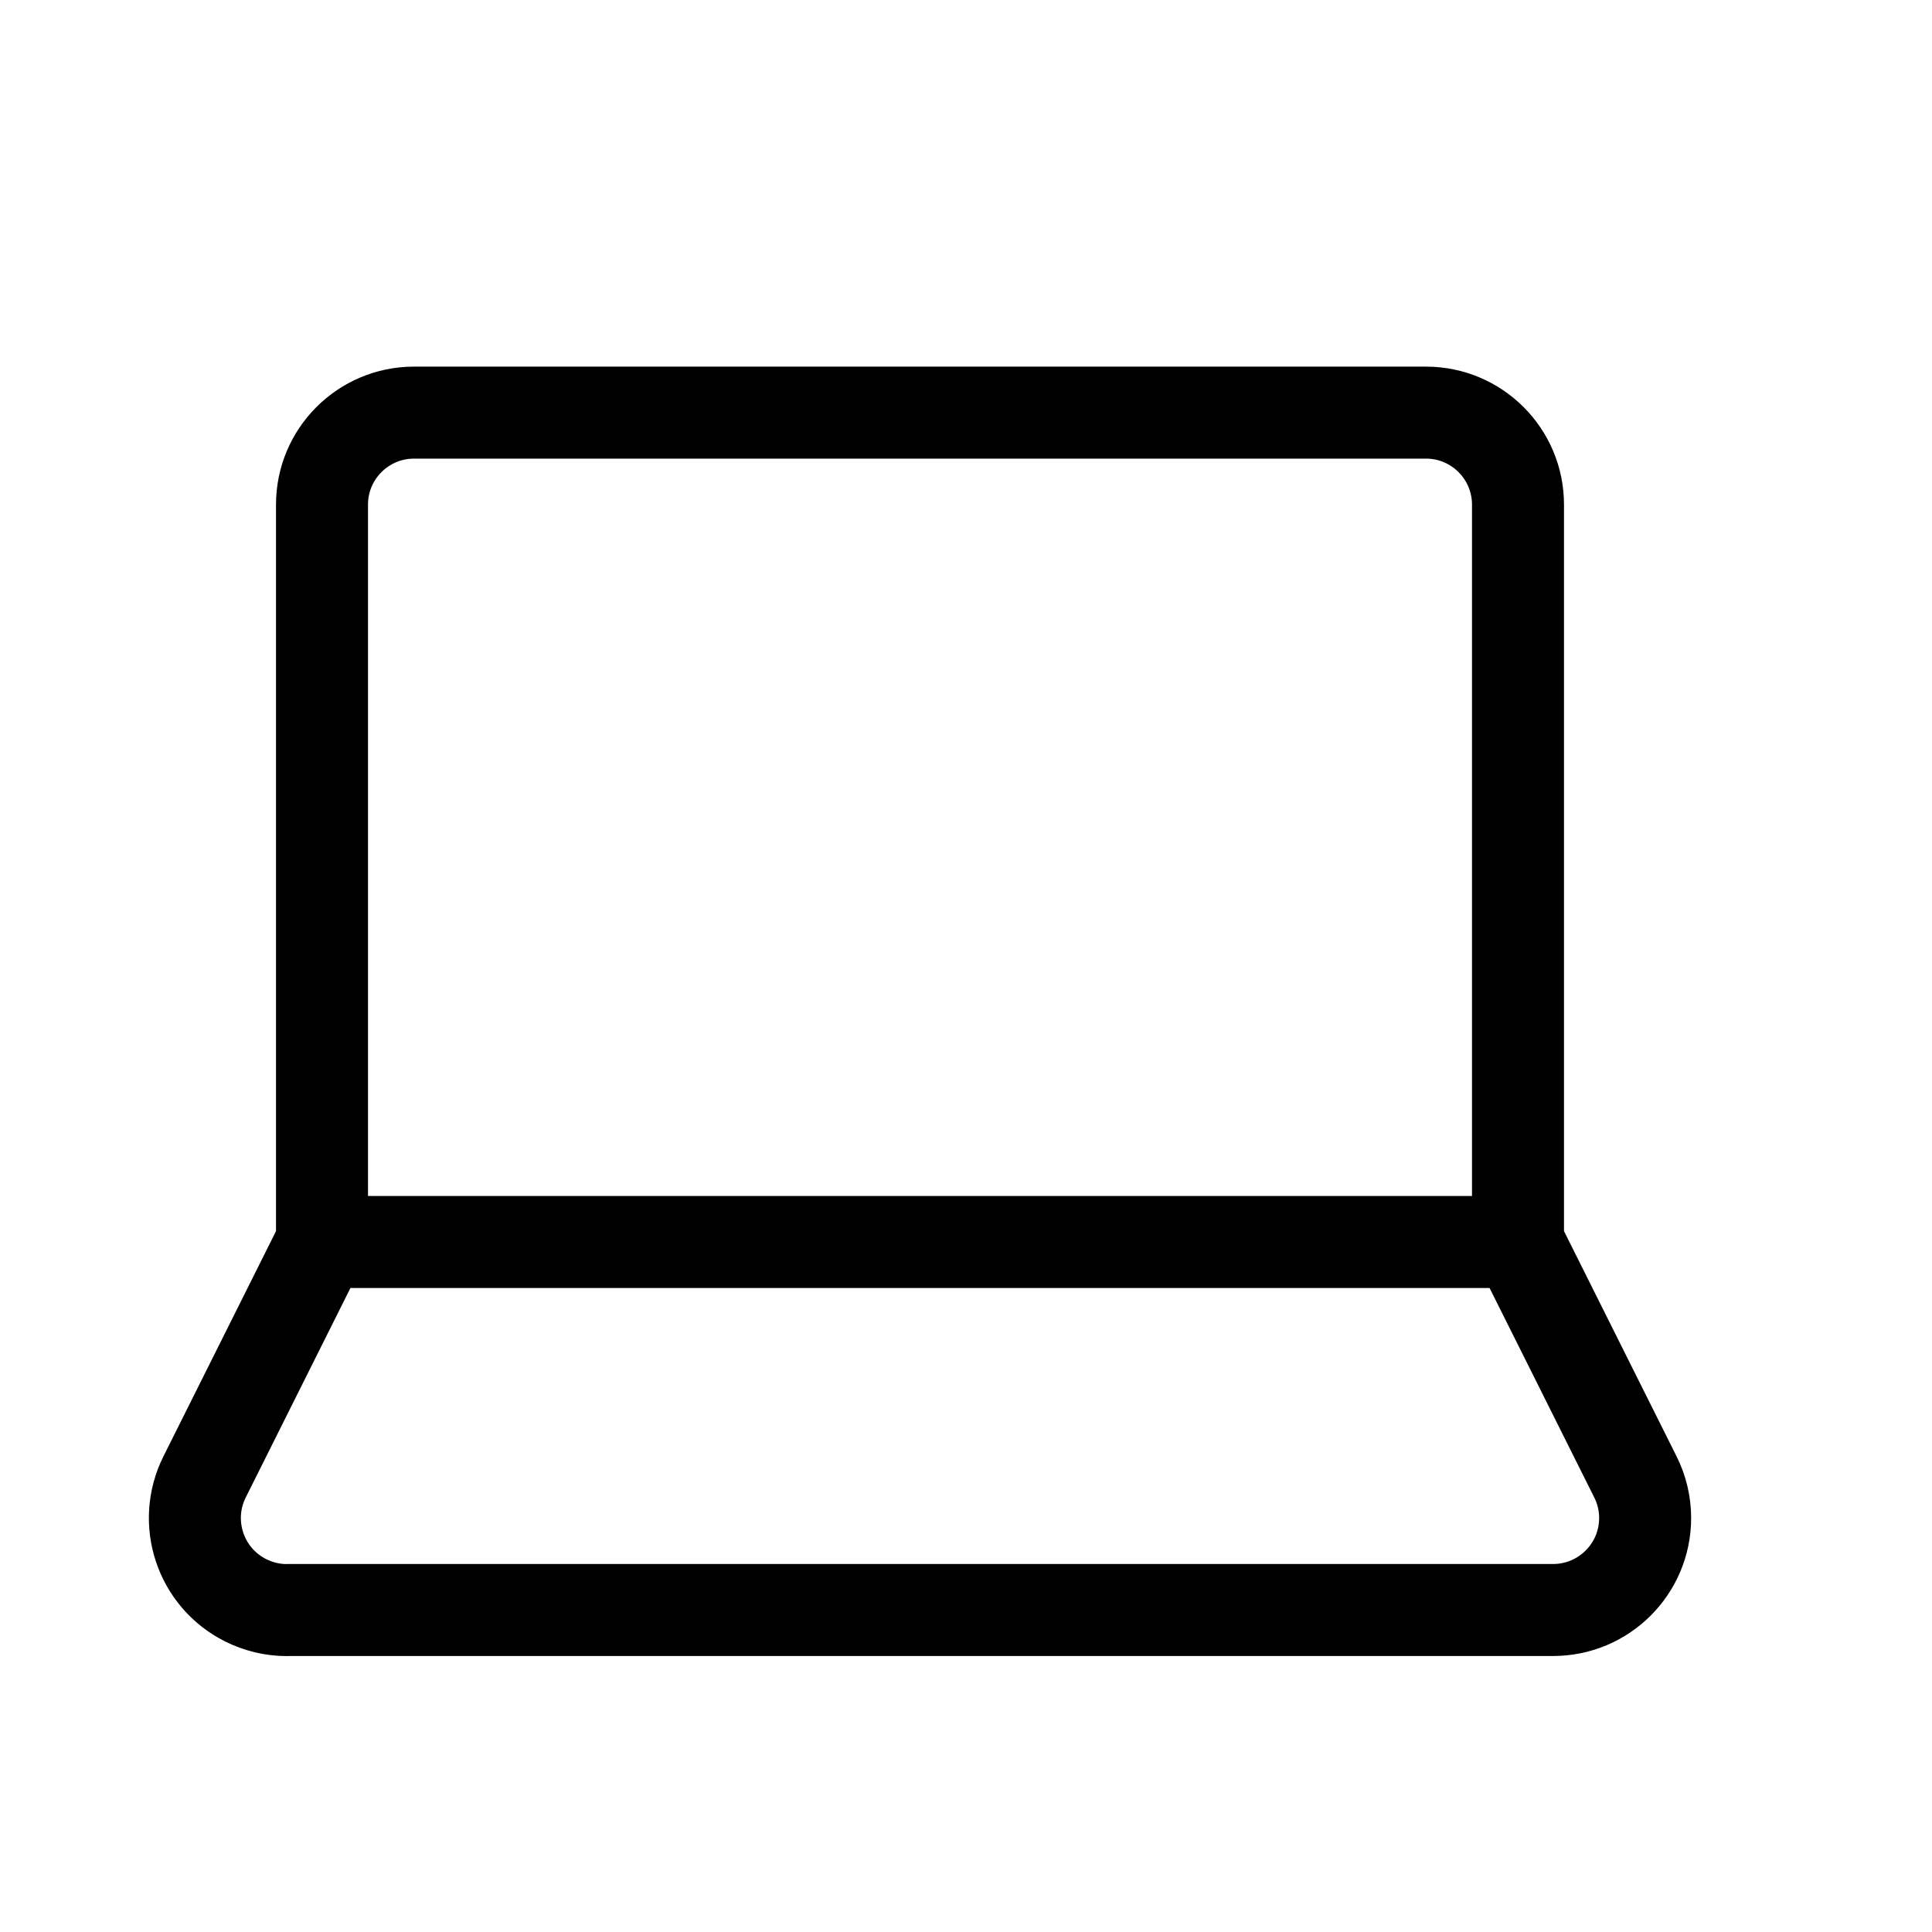
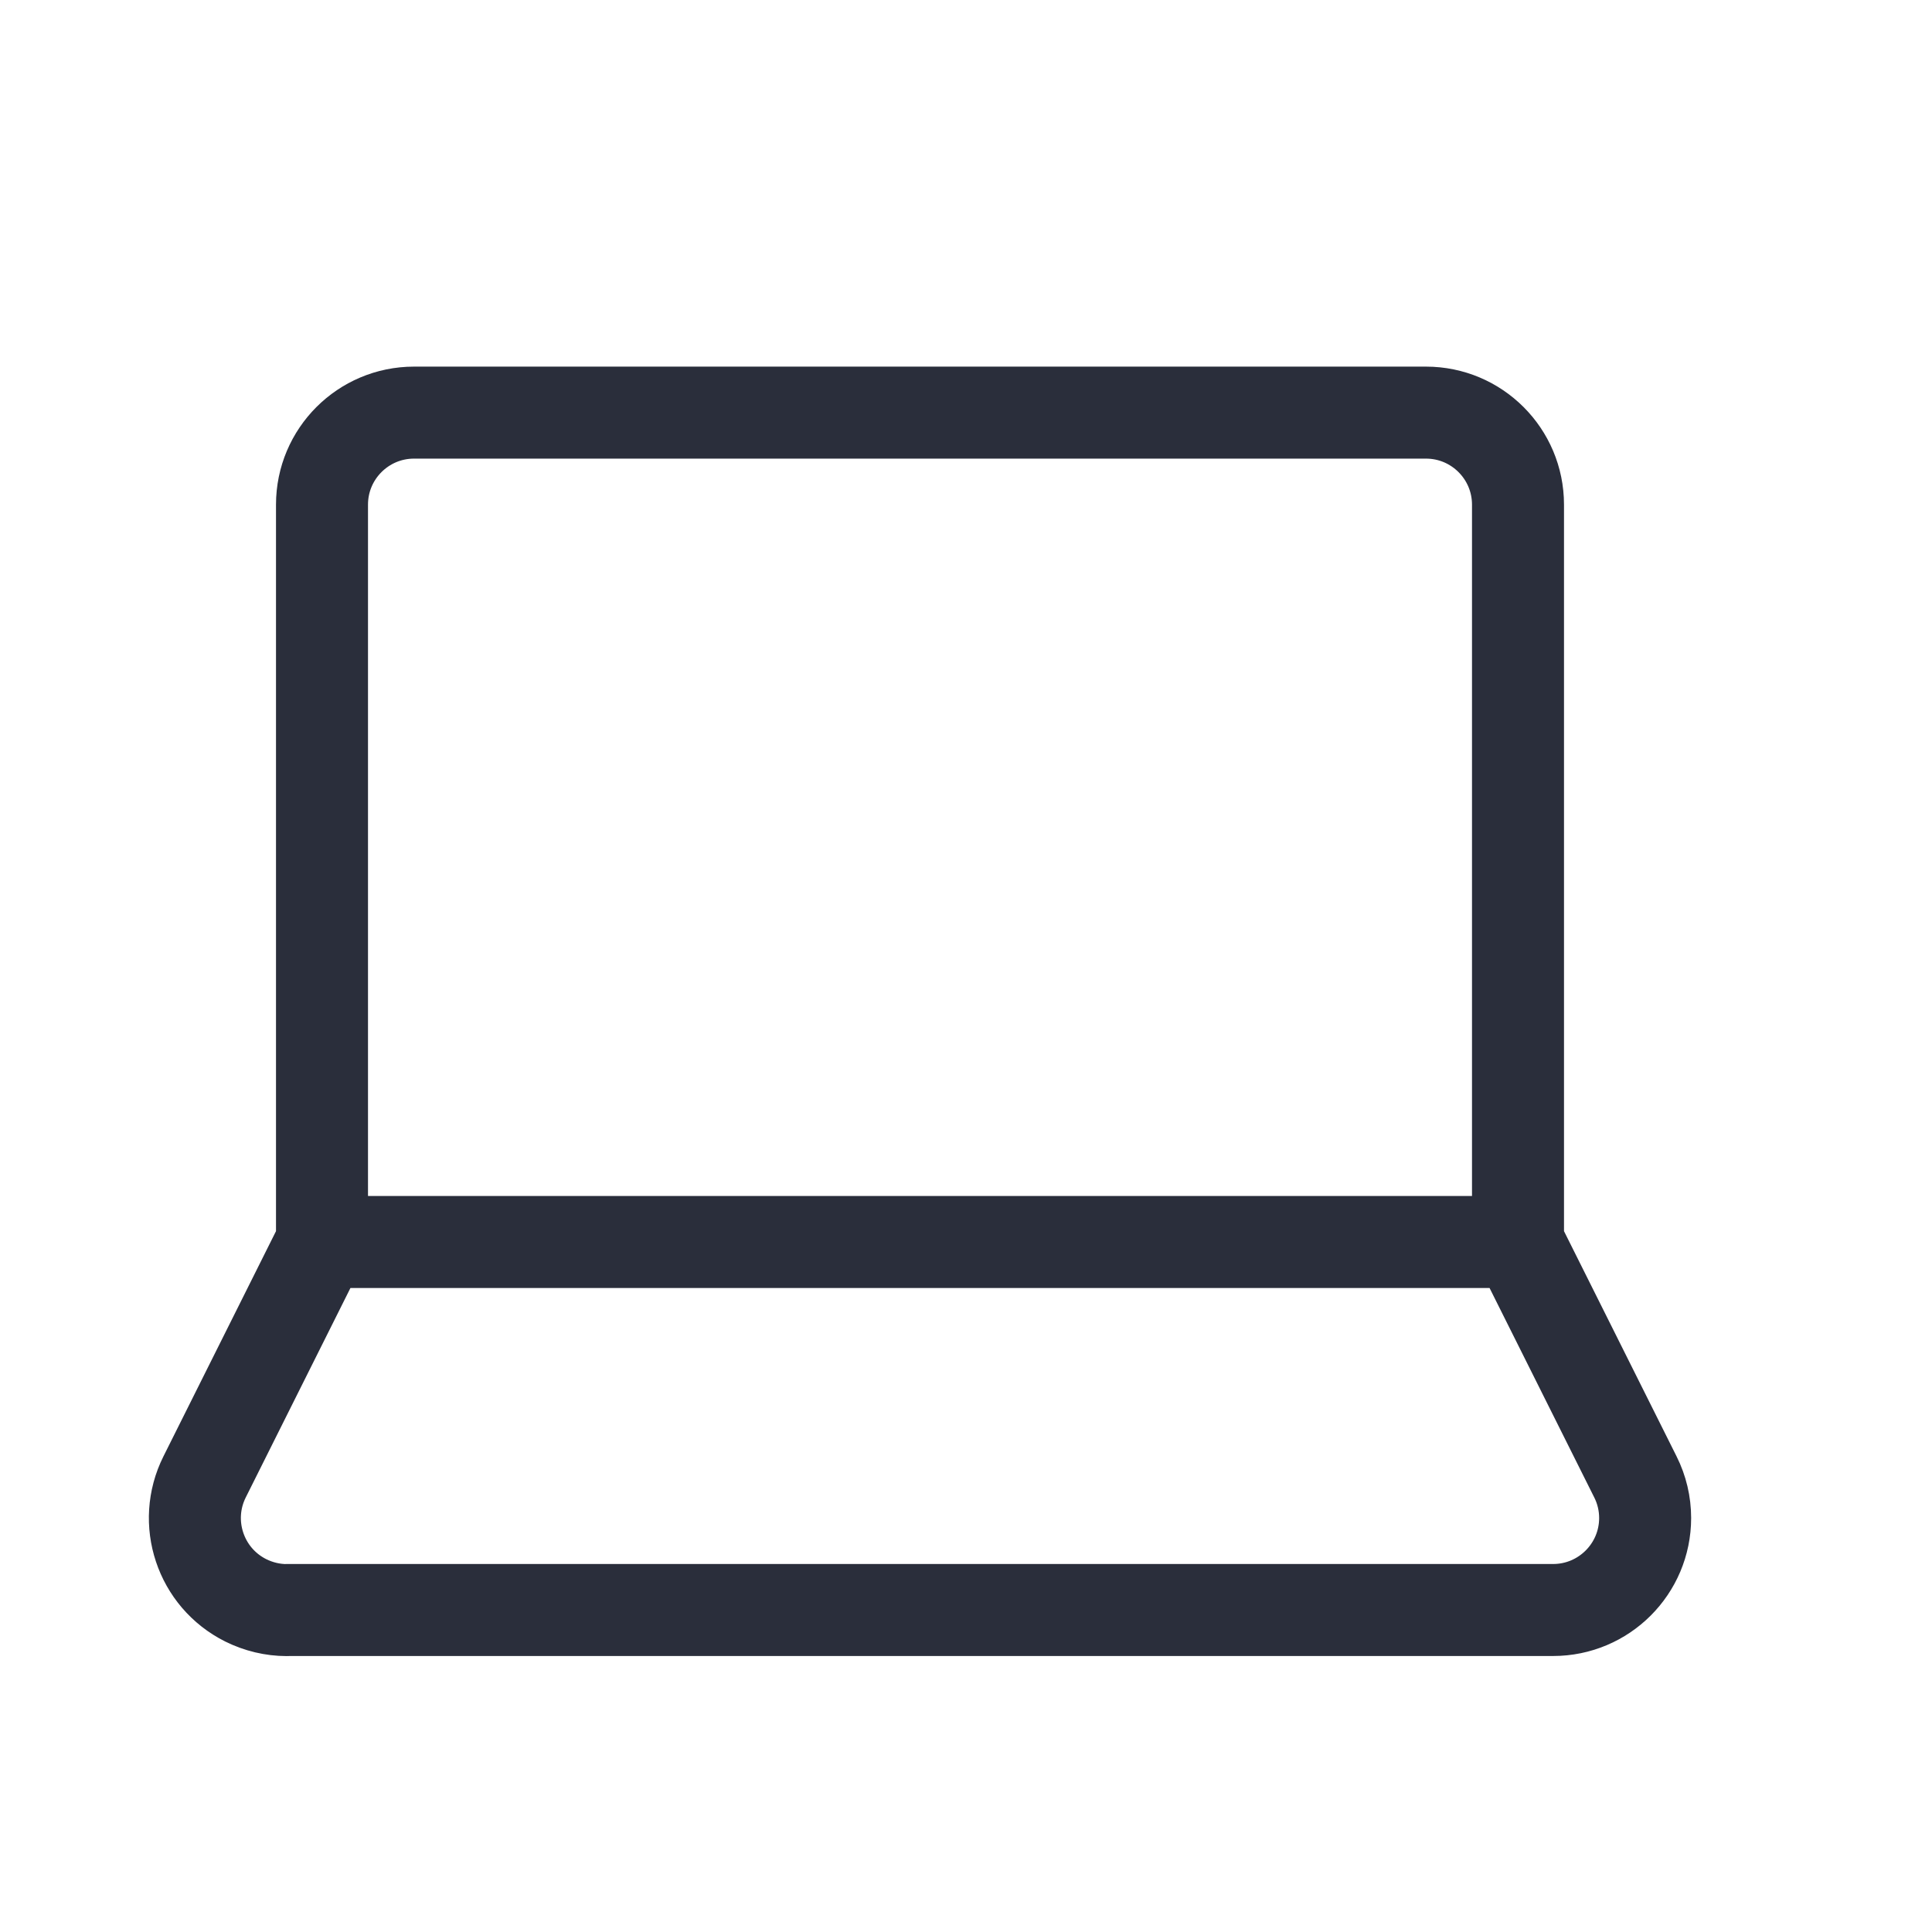
<svg xmlns="http://www.w3.org/2000/svg" height="21" viewBox="0 0 21 21" width="21">
-   <path d="m2.5.485h11c.552 0 1 .448 1 1v8.015h-13v-8.015c0-.552.448-1 1-1zm-1.382 13.015h13.764c.552 0 1-.448 1-1 0-.155-.036-.308-.106-.447l-1.276-2.553h-13l-1.276 2.553c-.247.494-.047 1.095.447 1.342.139.069.292.106.447.106z" fill="none" stroke="currentColor" stroke-linecap="round" stroke-linejoin="round" transform="translate(2 4)" />
+   <path d="m2.5.485h11c.552 0 1 .448 1 1v8.015h-13v-8.015c0-.552.448-1 1-1zm-1.382 13.015h13.764c.552 0 1-.448 1-1 0-.155-.036-.308-.106-.447l-1.276-2.553h-13l-1.276 2.553c-.247.494-.047 1.095.447 1.342.139.069.292.106.447.106z" fill="none" stroke="#2a2e3b" stroke-linecap="round" stroke-linejoin="round" transform="translate(2 4)" />
</svg>
